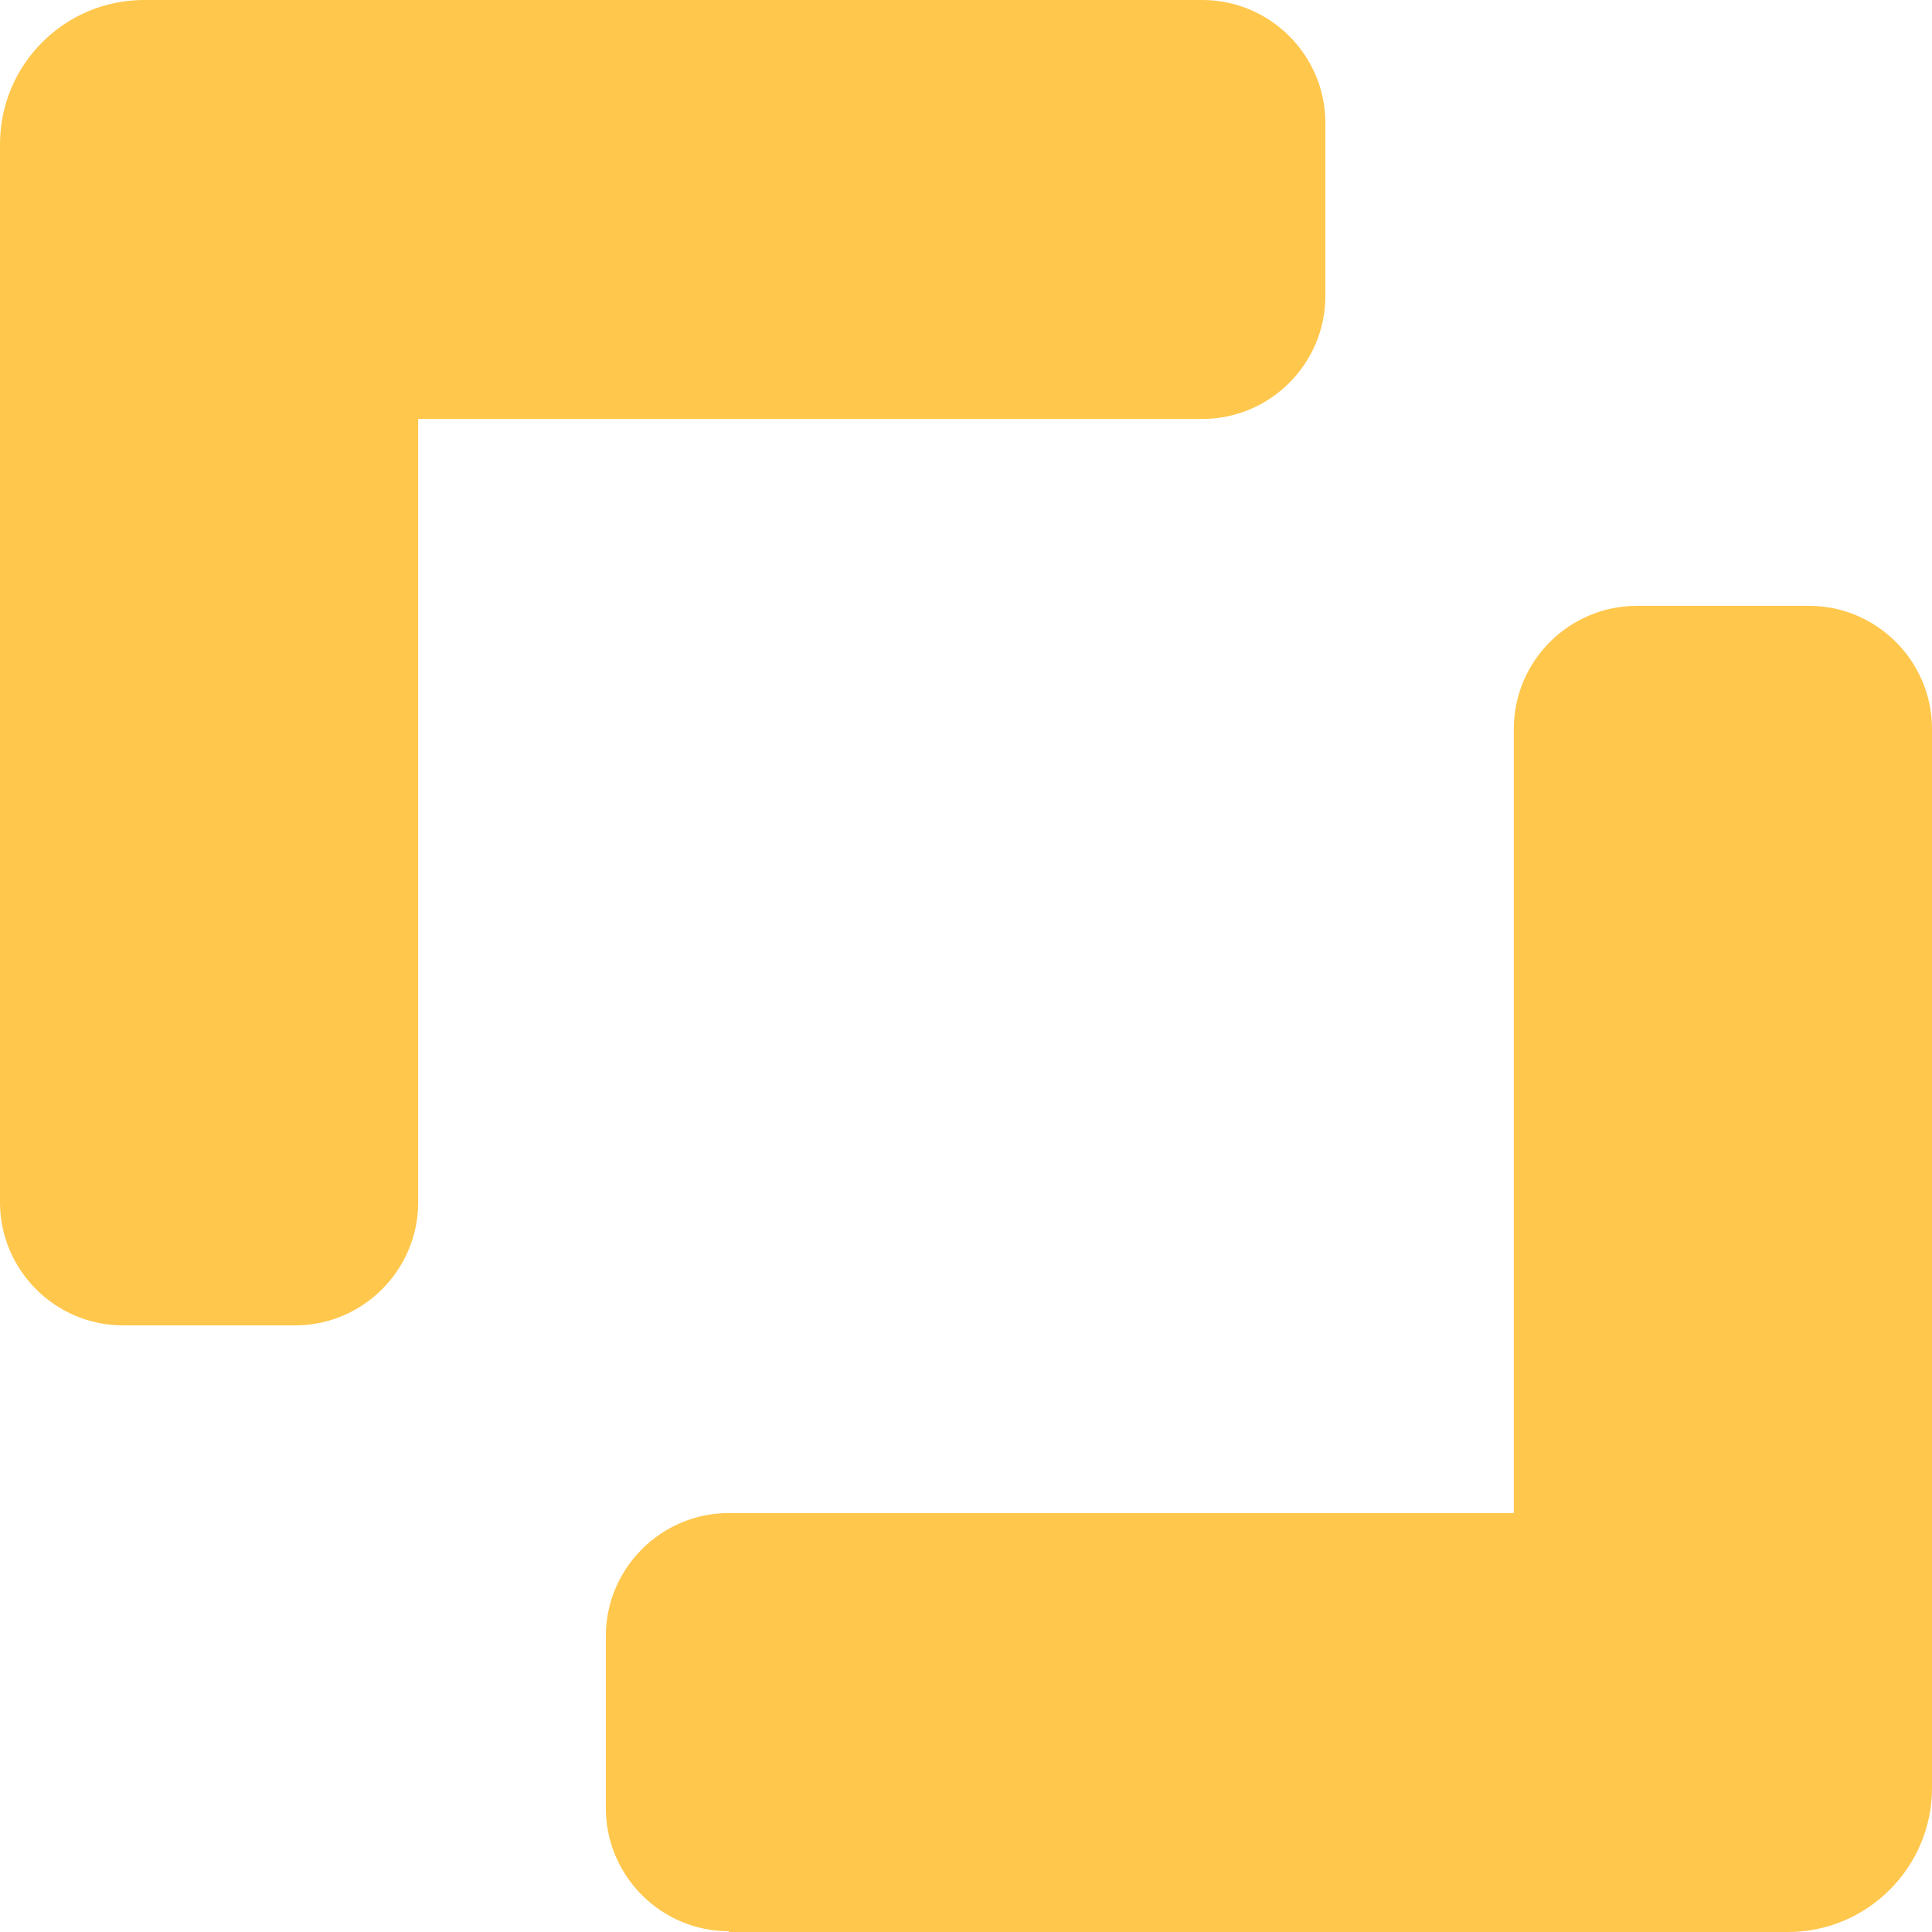
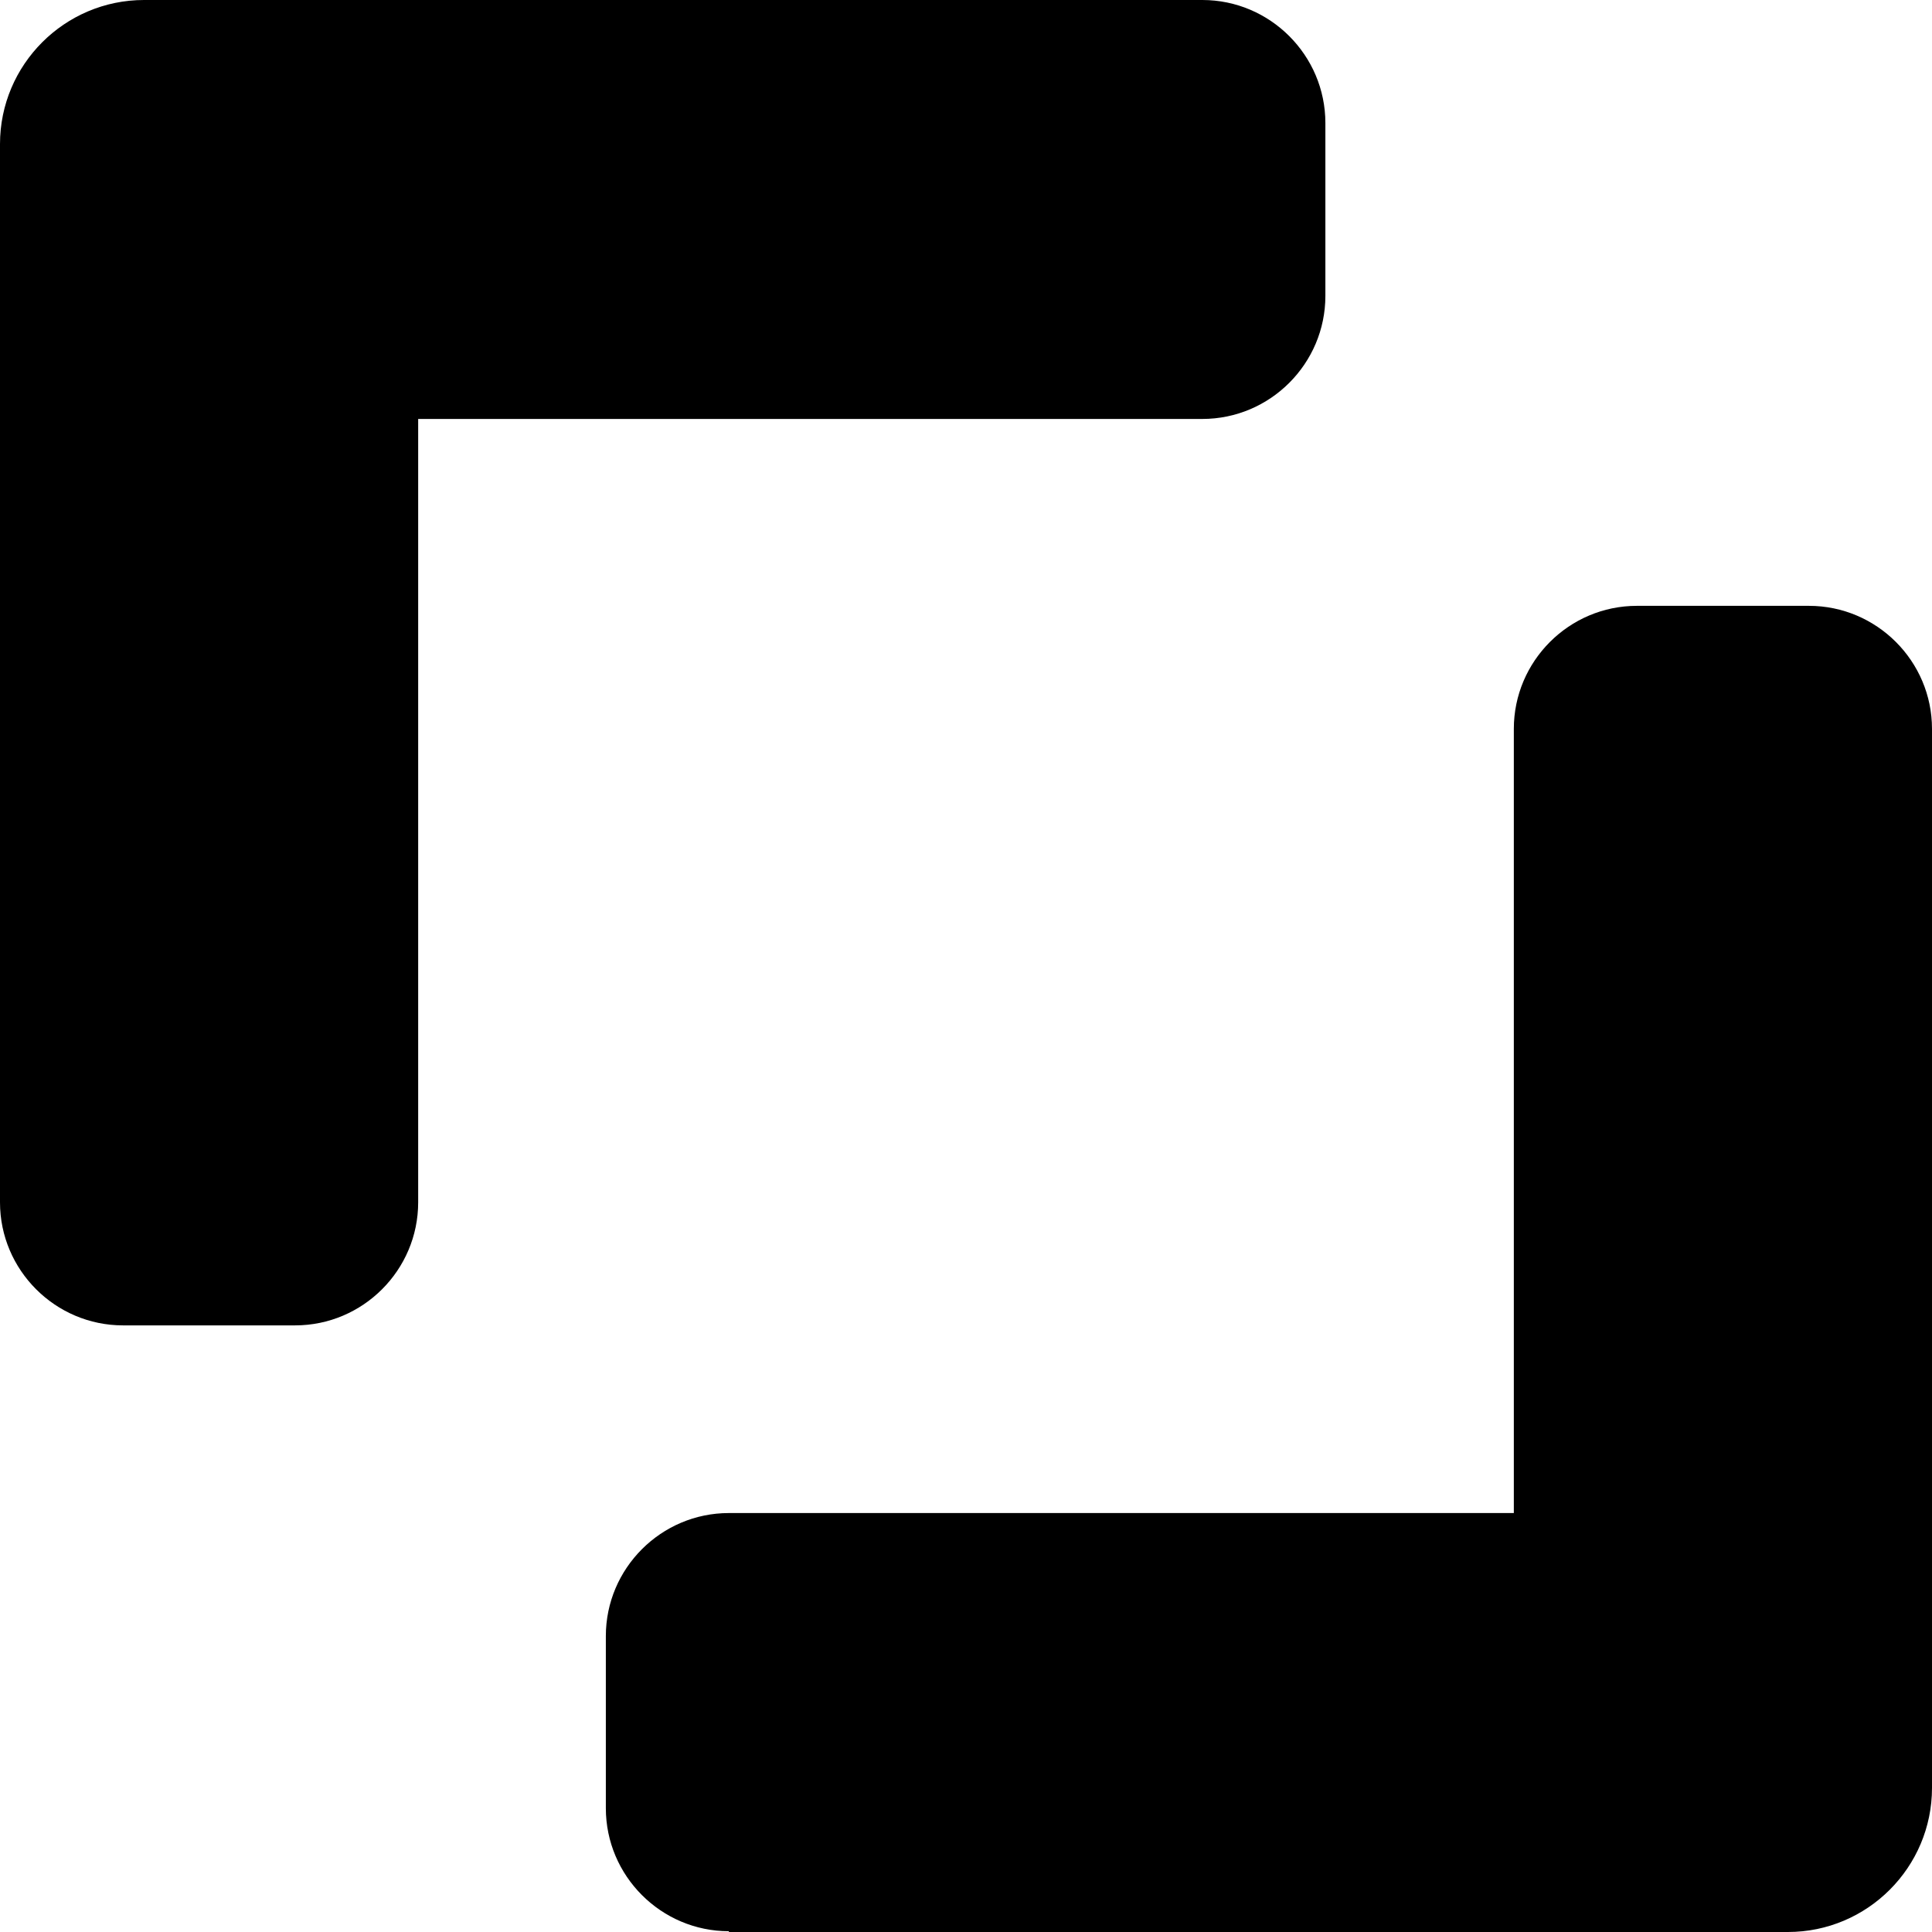
<svg xmlns="http://www.w3.org/2000/svg" id="Layer_2" data-name="Layer 2" viewBox="0 0 24.81 24.81">
  <defs>
    <style>
      .cls-1 {
-         fill: #ffc74c;
+         fill: #000000; /* Cambia el color a negro */
      }
    </style>
  </defs>
  <g id="Layer_2-2" data-name="Layer 2">
    <g>
      <path class="cls-1" d="M15.44,0H1.85C.83,0,0,.83,0,1.85V15.44c0,.87,.71,1.58,1.58,1.58H3.79c.87,0,1.58-.71,1.58-1.58V5.38H15.44c.87,0,1.58-.71,1.58-1.58V1.58c0-.87-.71-1.58-1.58-1.58Z" />
      <path class="cls-1" d="M9.36,24.81h13.6c1.02,0,1.85-.83,1.85-1.85V9.36c0-.87-.71-1.58-1.58-1.58h-2.21c-.87,0-1.58,.71-1.58,1.58v10.07H9.36c-.87,0-1.58,.71-1.58,1.58v2.21c0,.87,.71,1.58,1.58,1.58Z" />
    </g>
  </g>
</svg>
